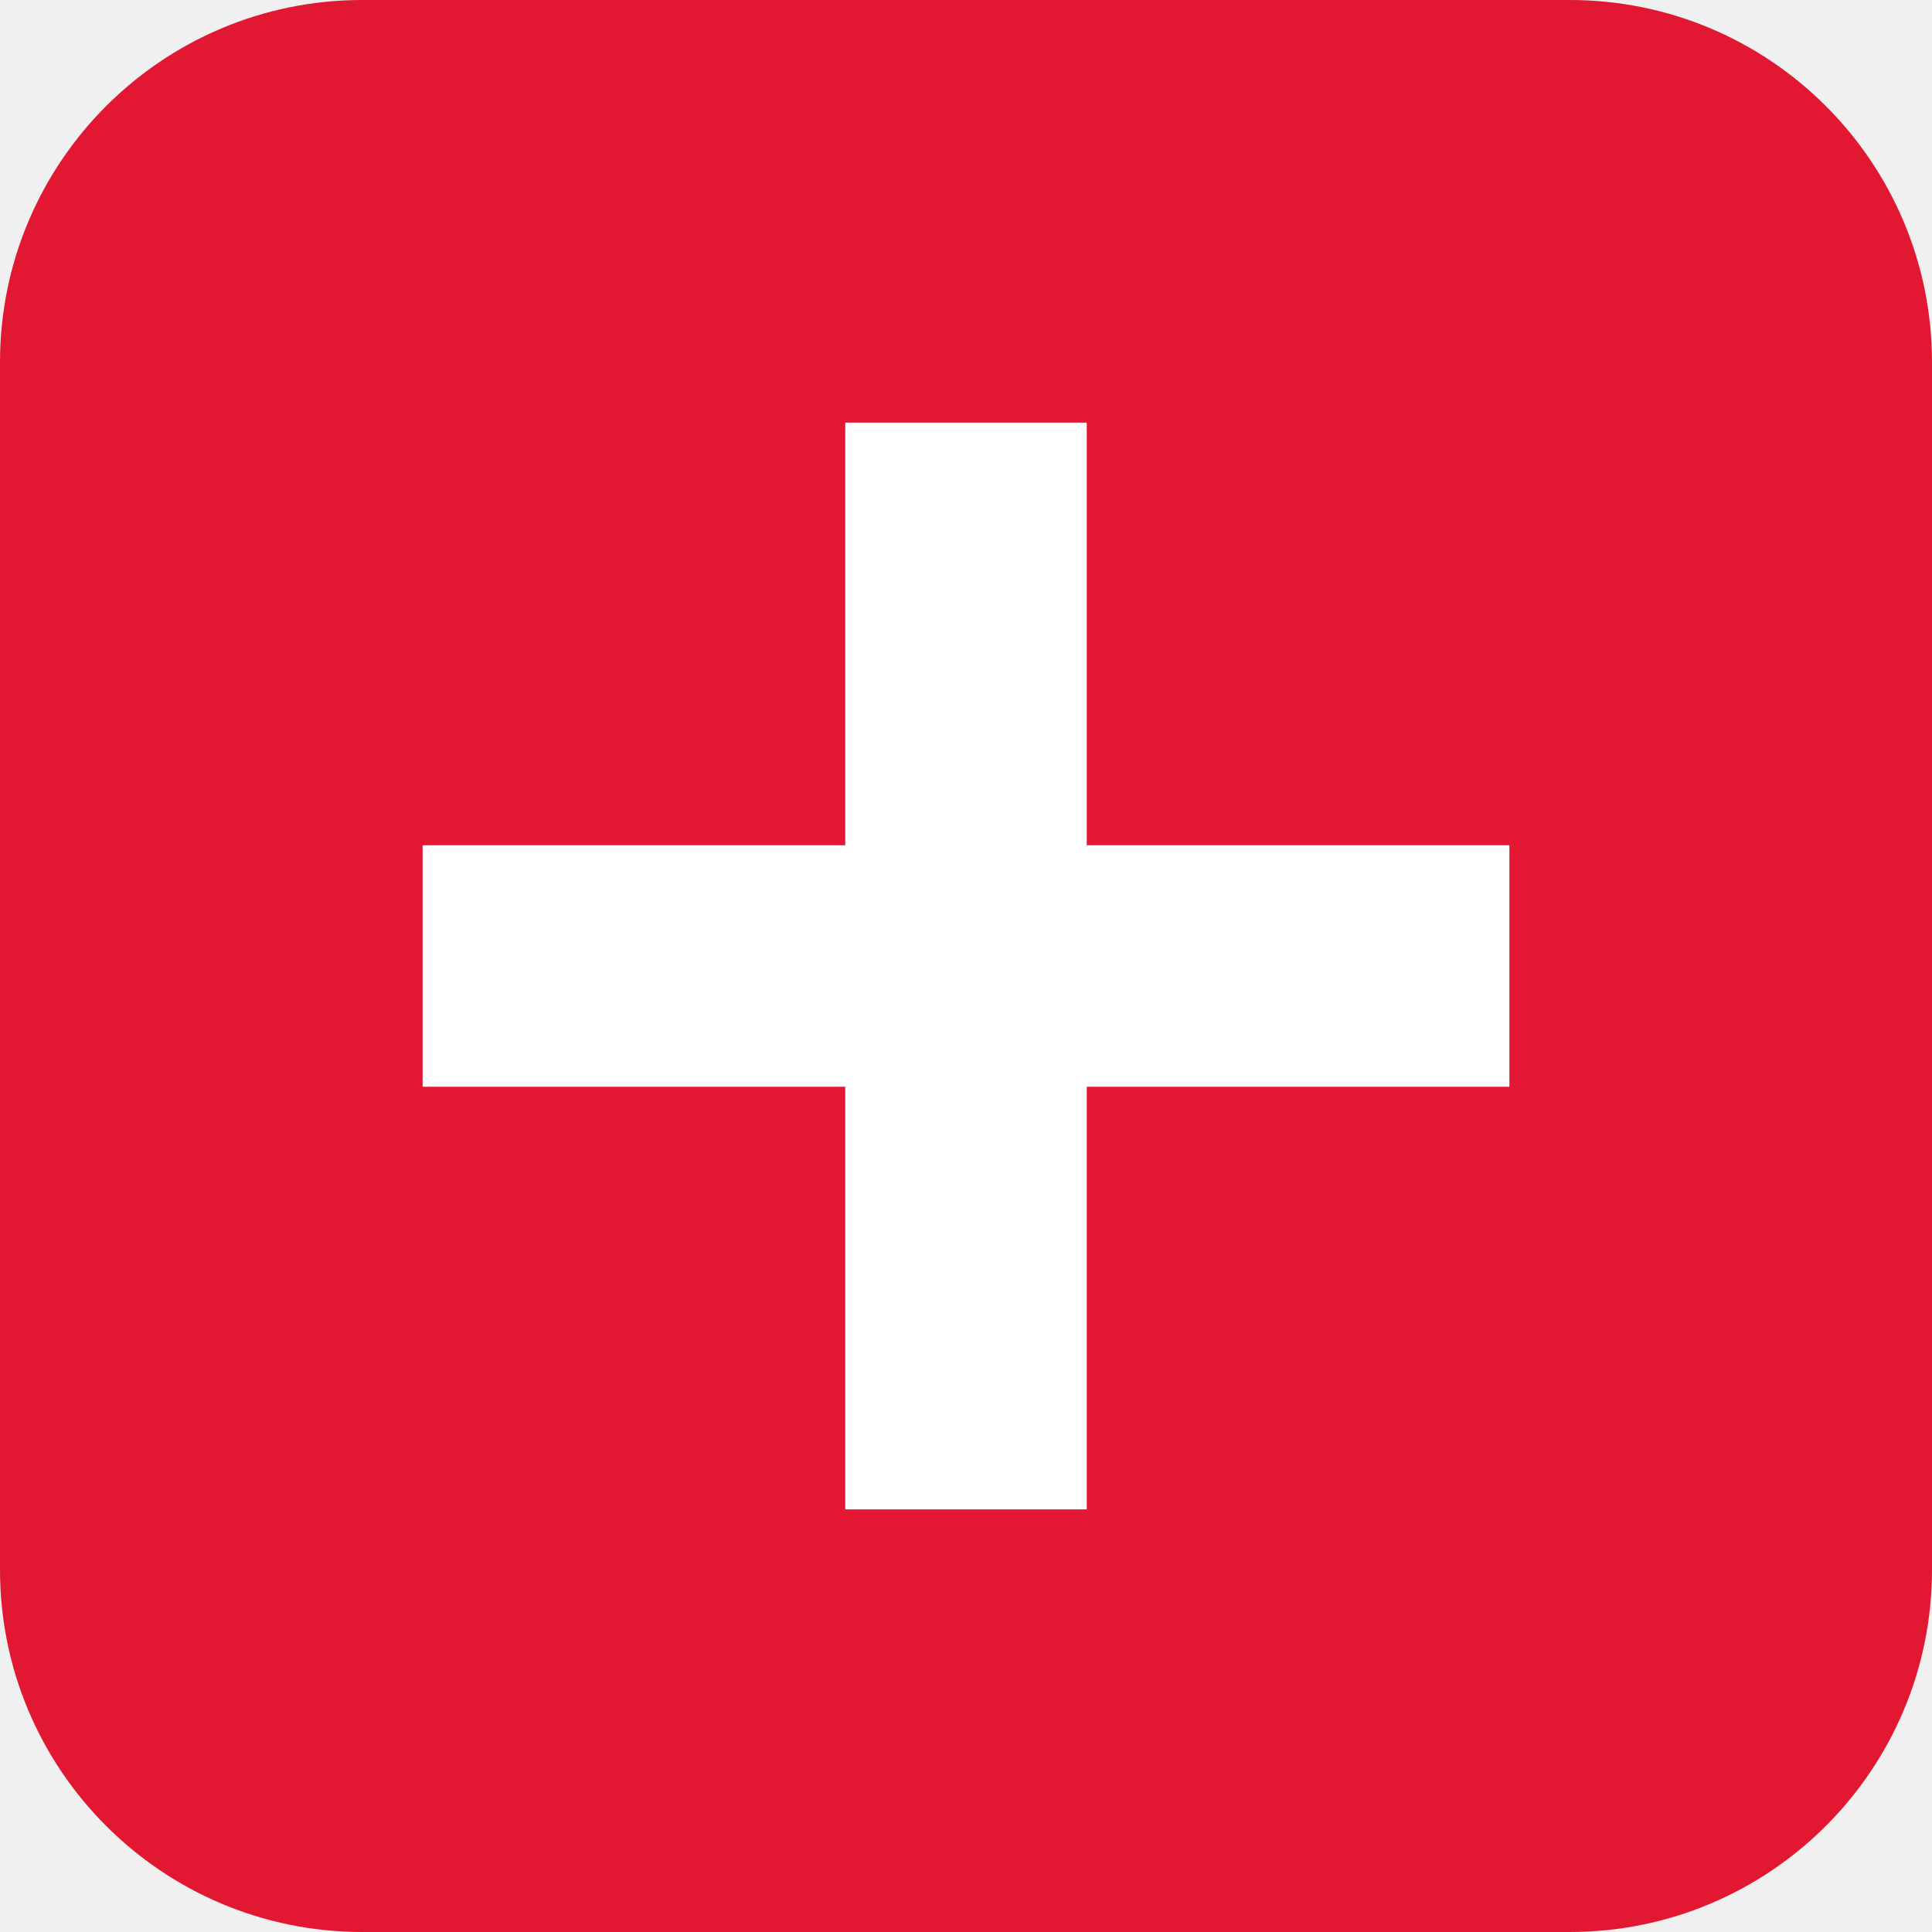
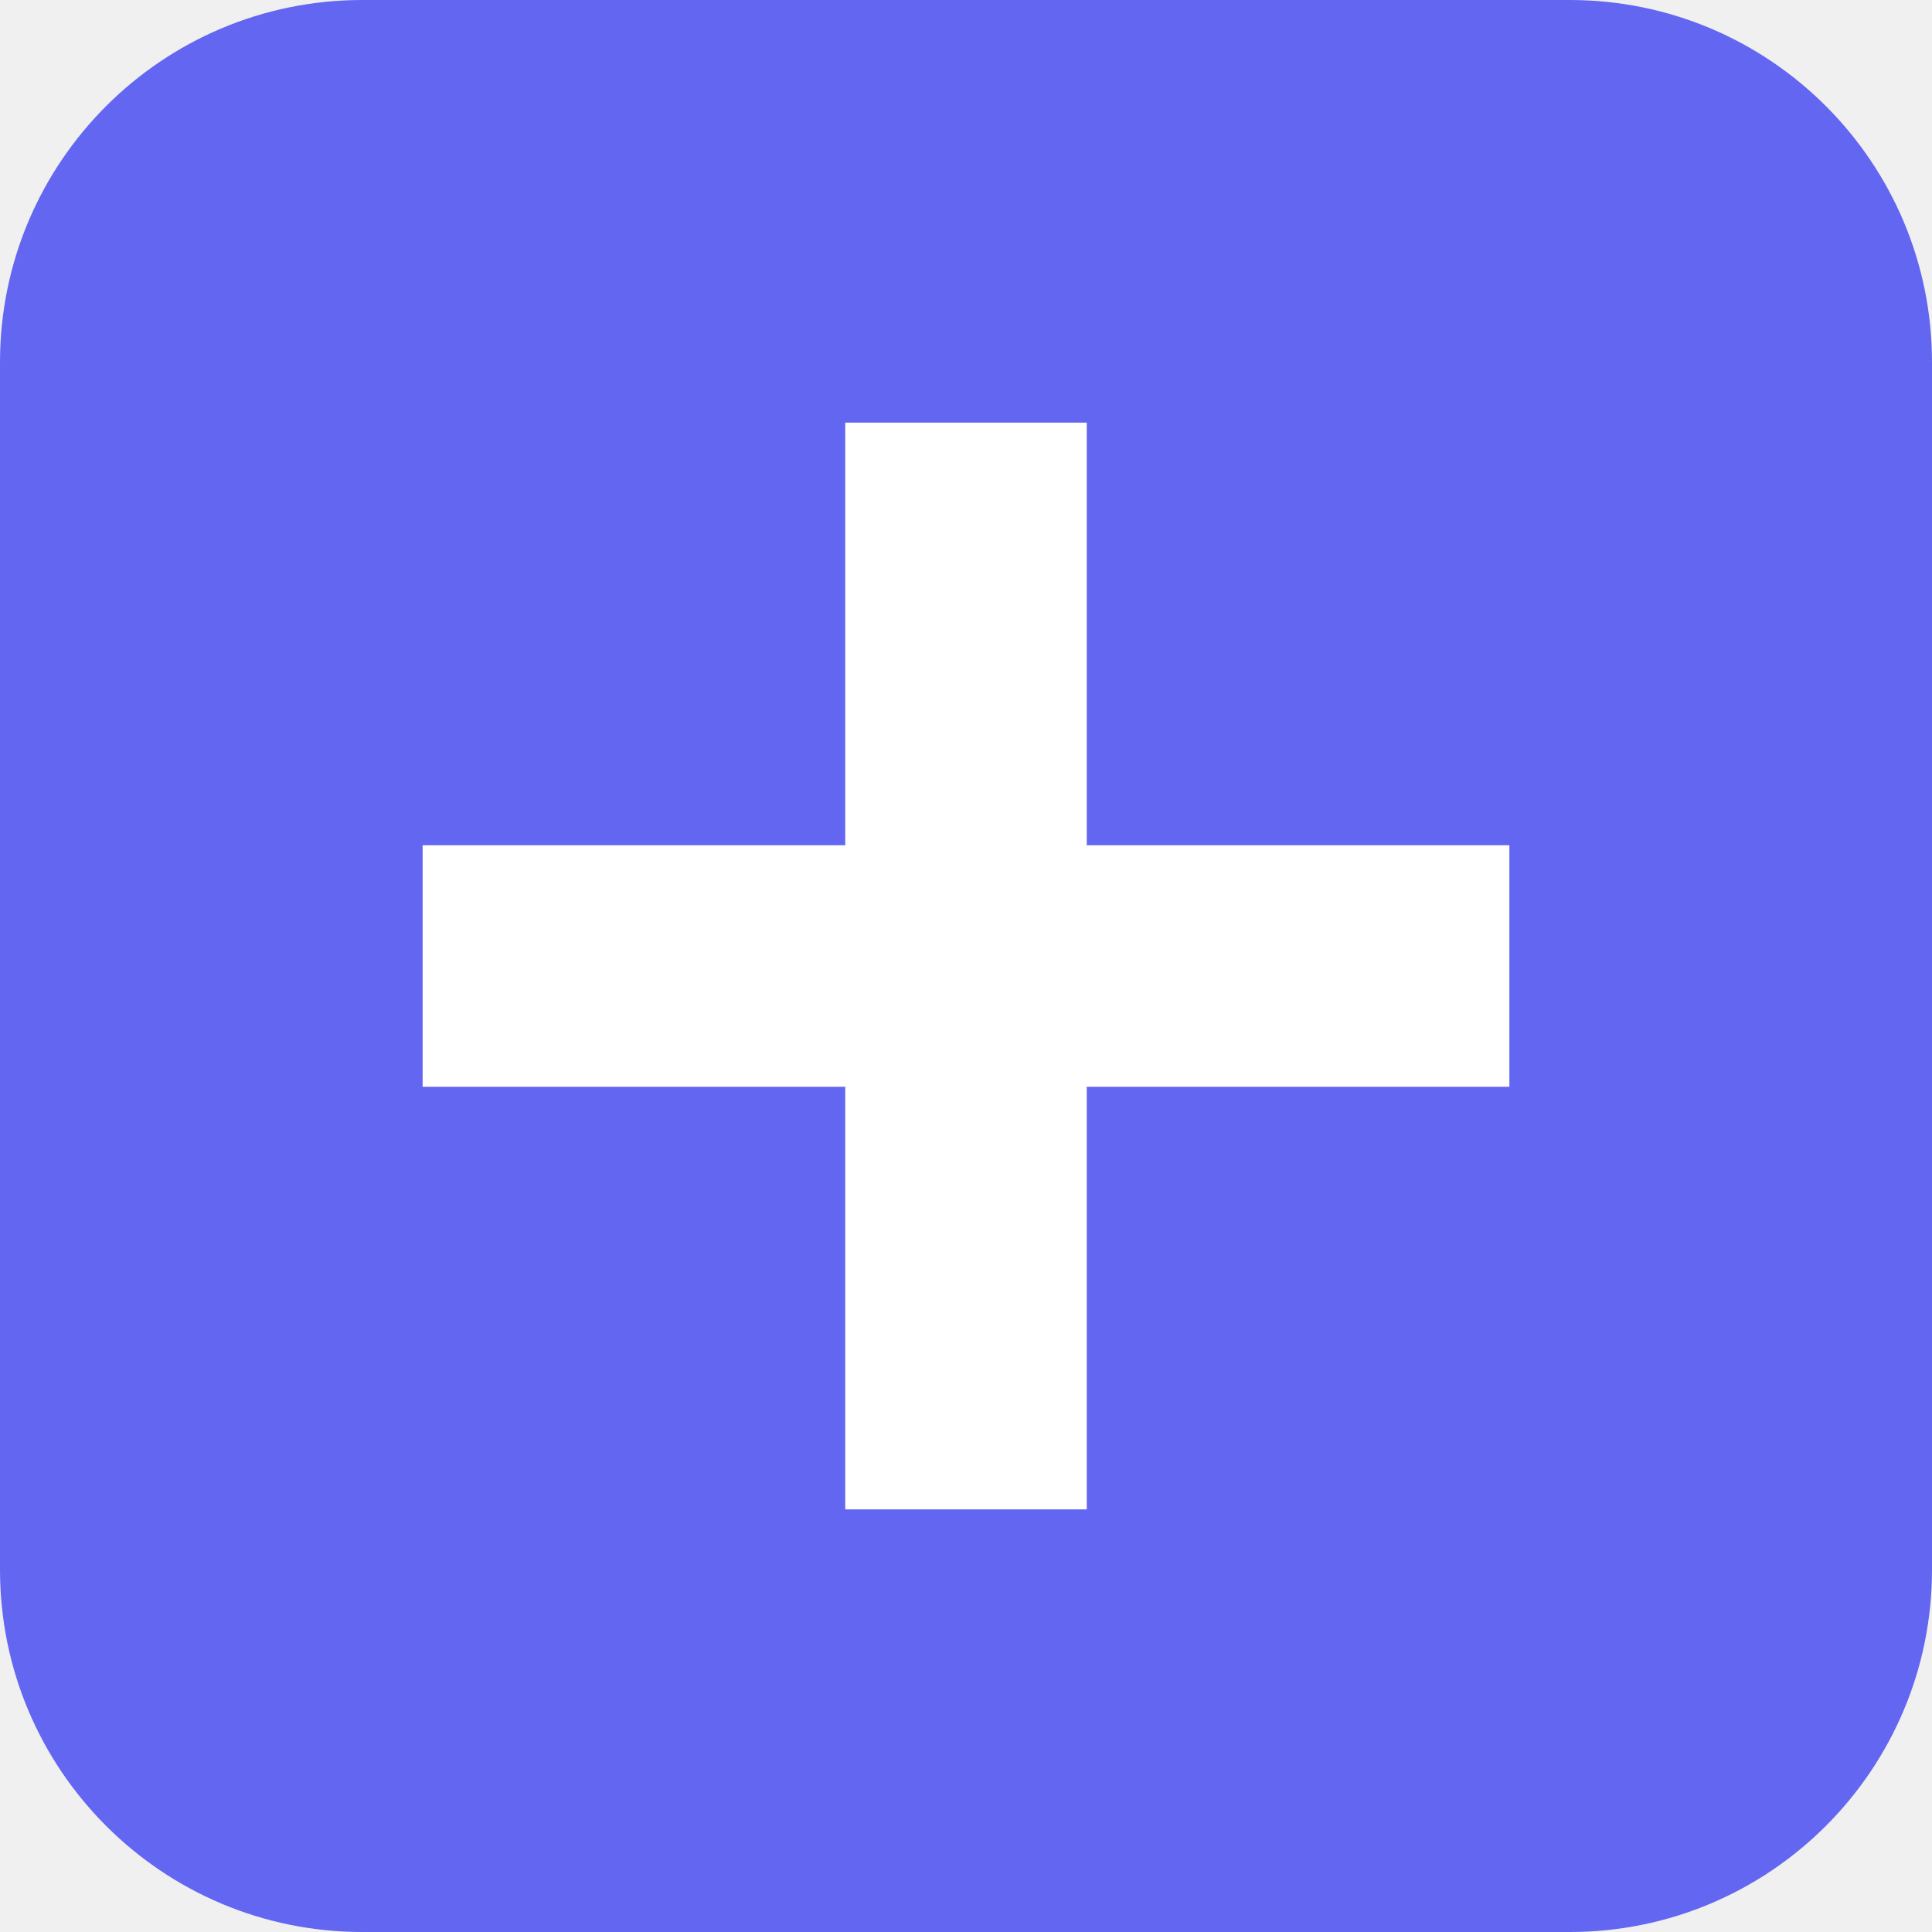
<svg xmlns="http://www.w3.org/2000/svg" viewBox="0 0 16 16" width="16" height="16" role="img" aria-labelledby="ttl desc">
-   <rect width="16" height="16" rx="3" fill="#E21833" />
+   <rect width="16" height="16" rx="3" fill="#6366F1" />
  <g stroke="#FFFFFF" stroke-width="2" stroke-linecap="butt">
    <line x1="8" y1="3.5" x2="8" y2="12.5" />
    <line x1="3.5" y1="8" x2="12.5" y2="8" />
  </g>
</svg>
